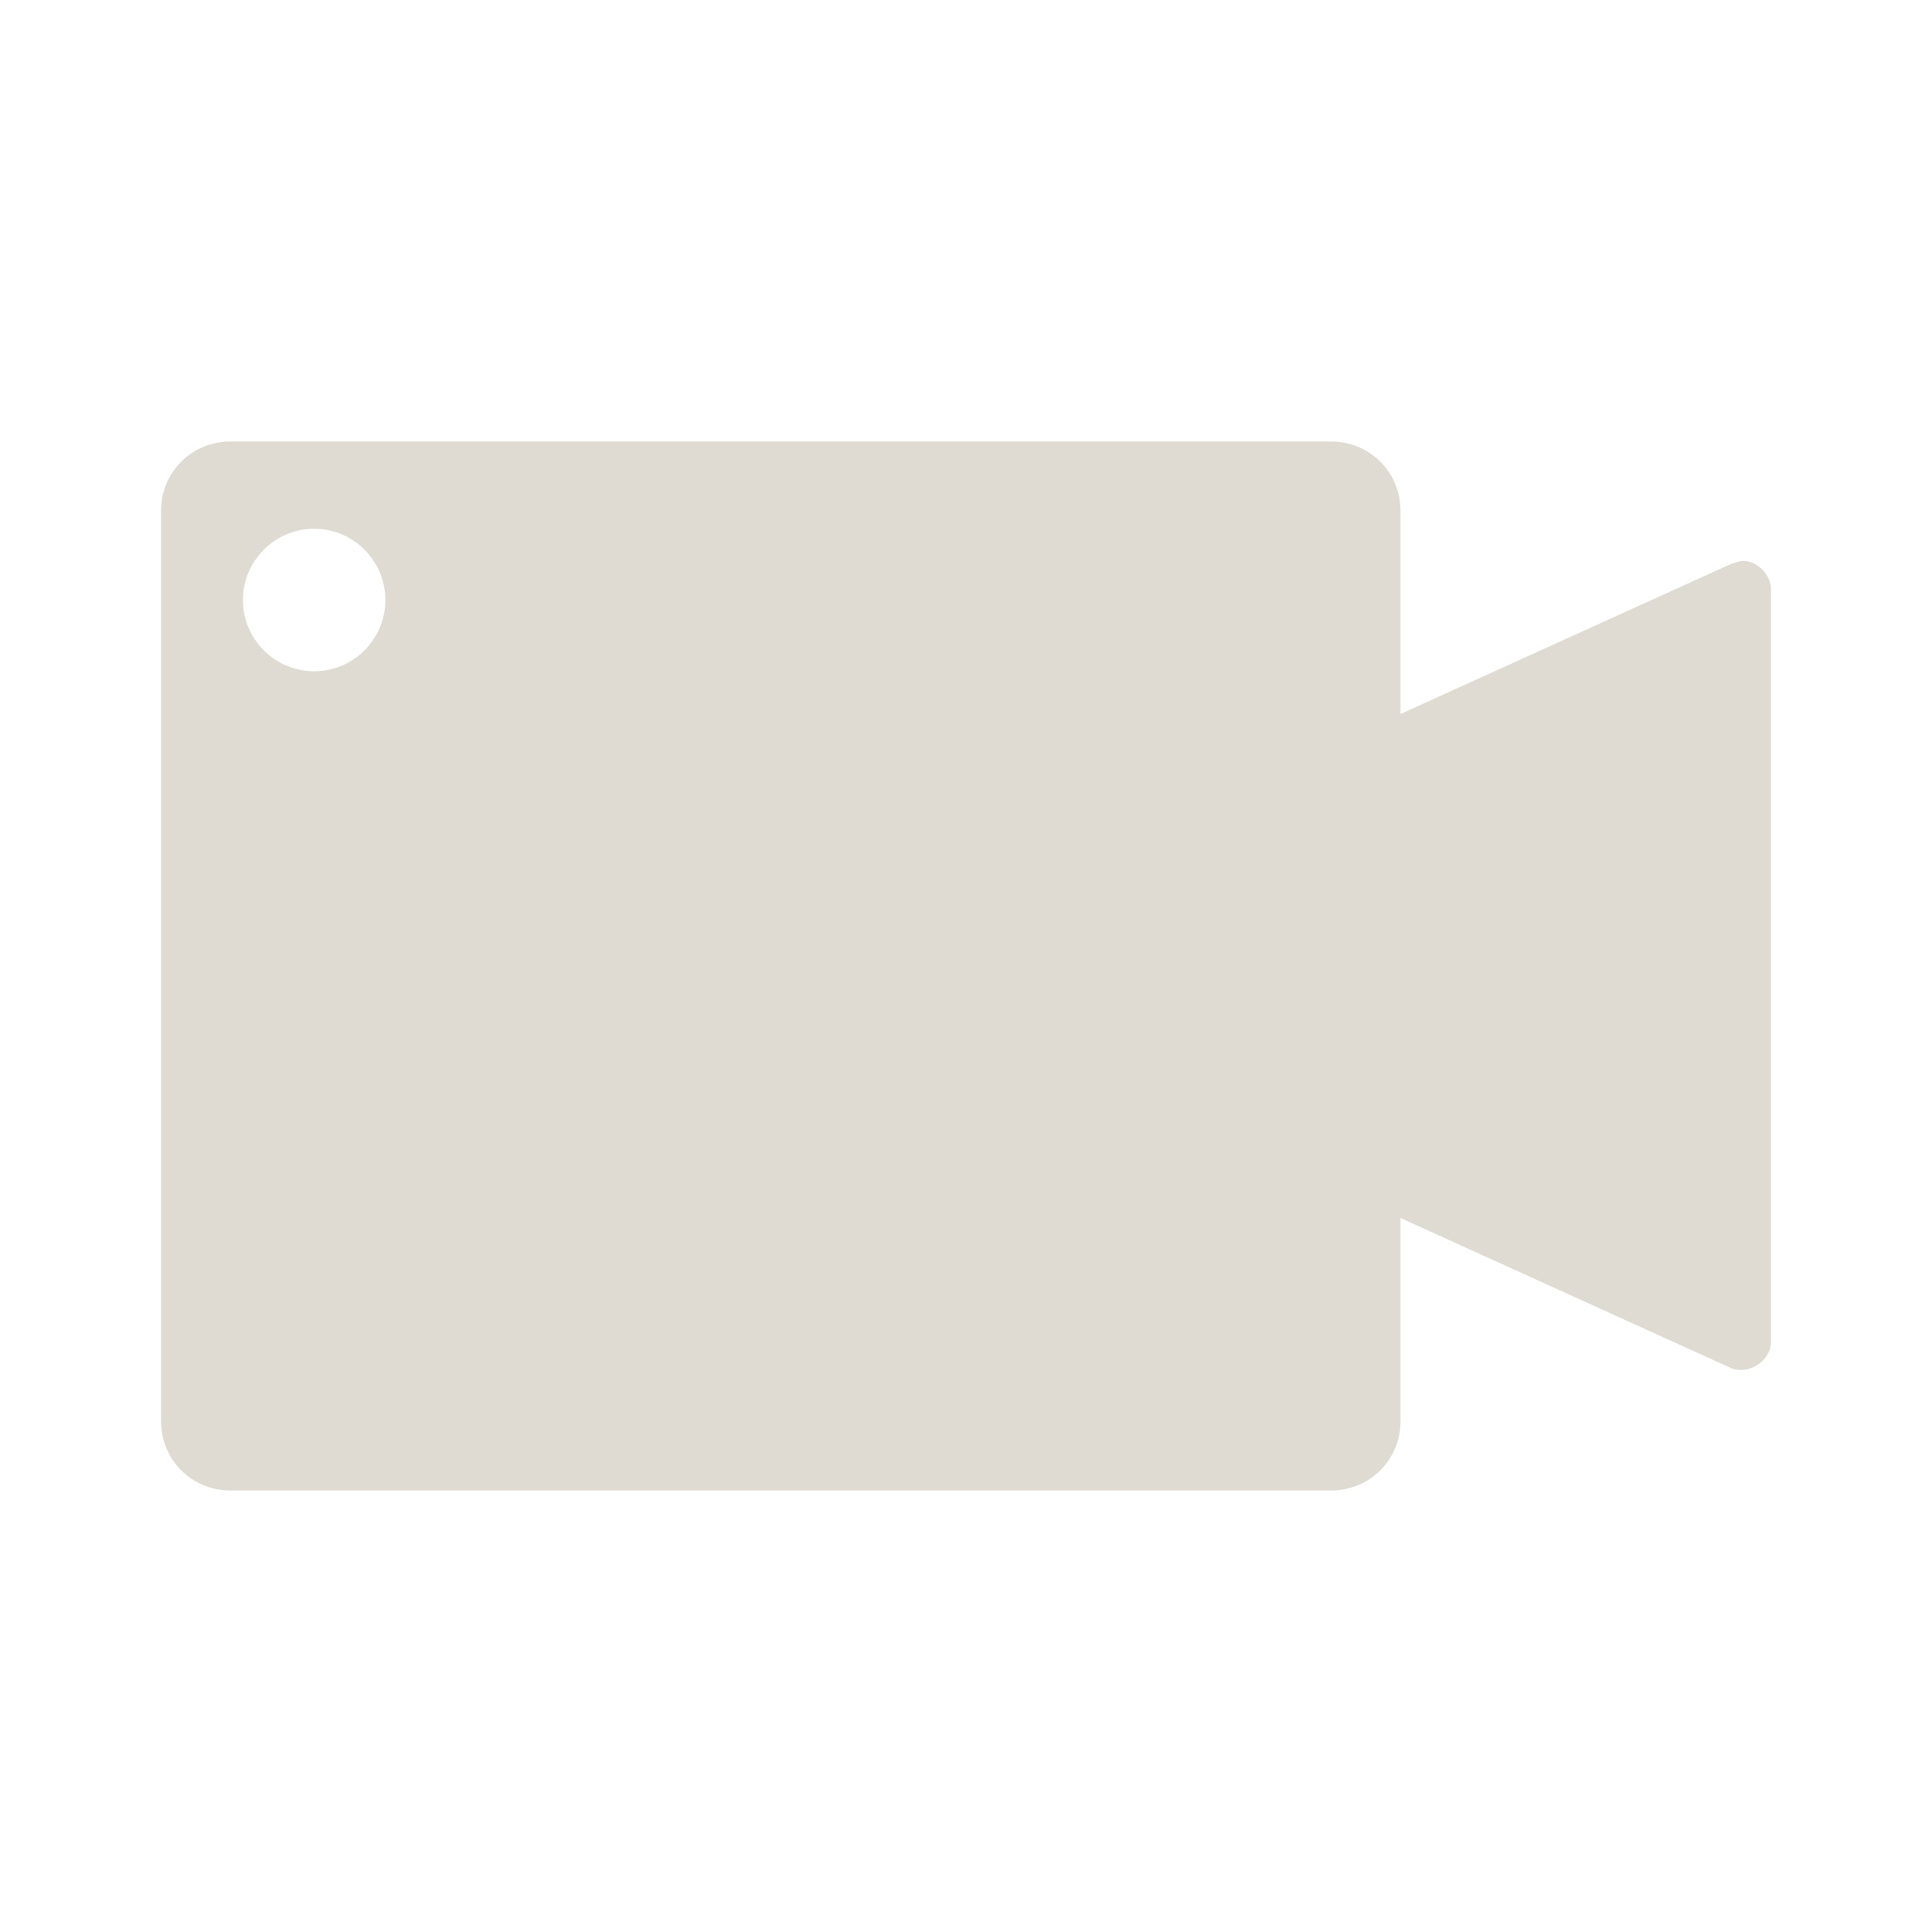
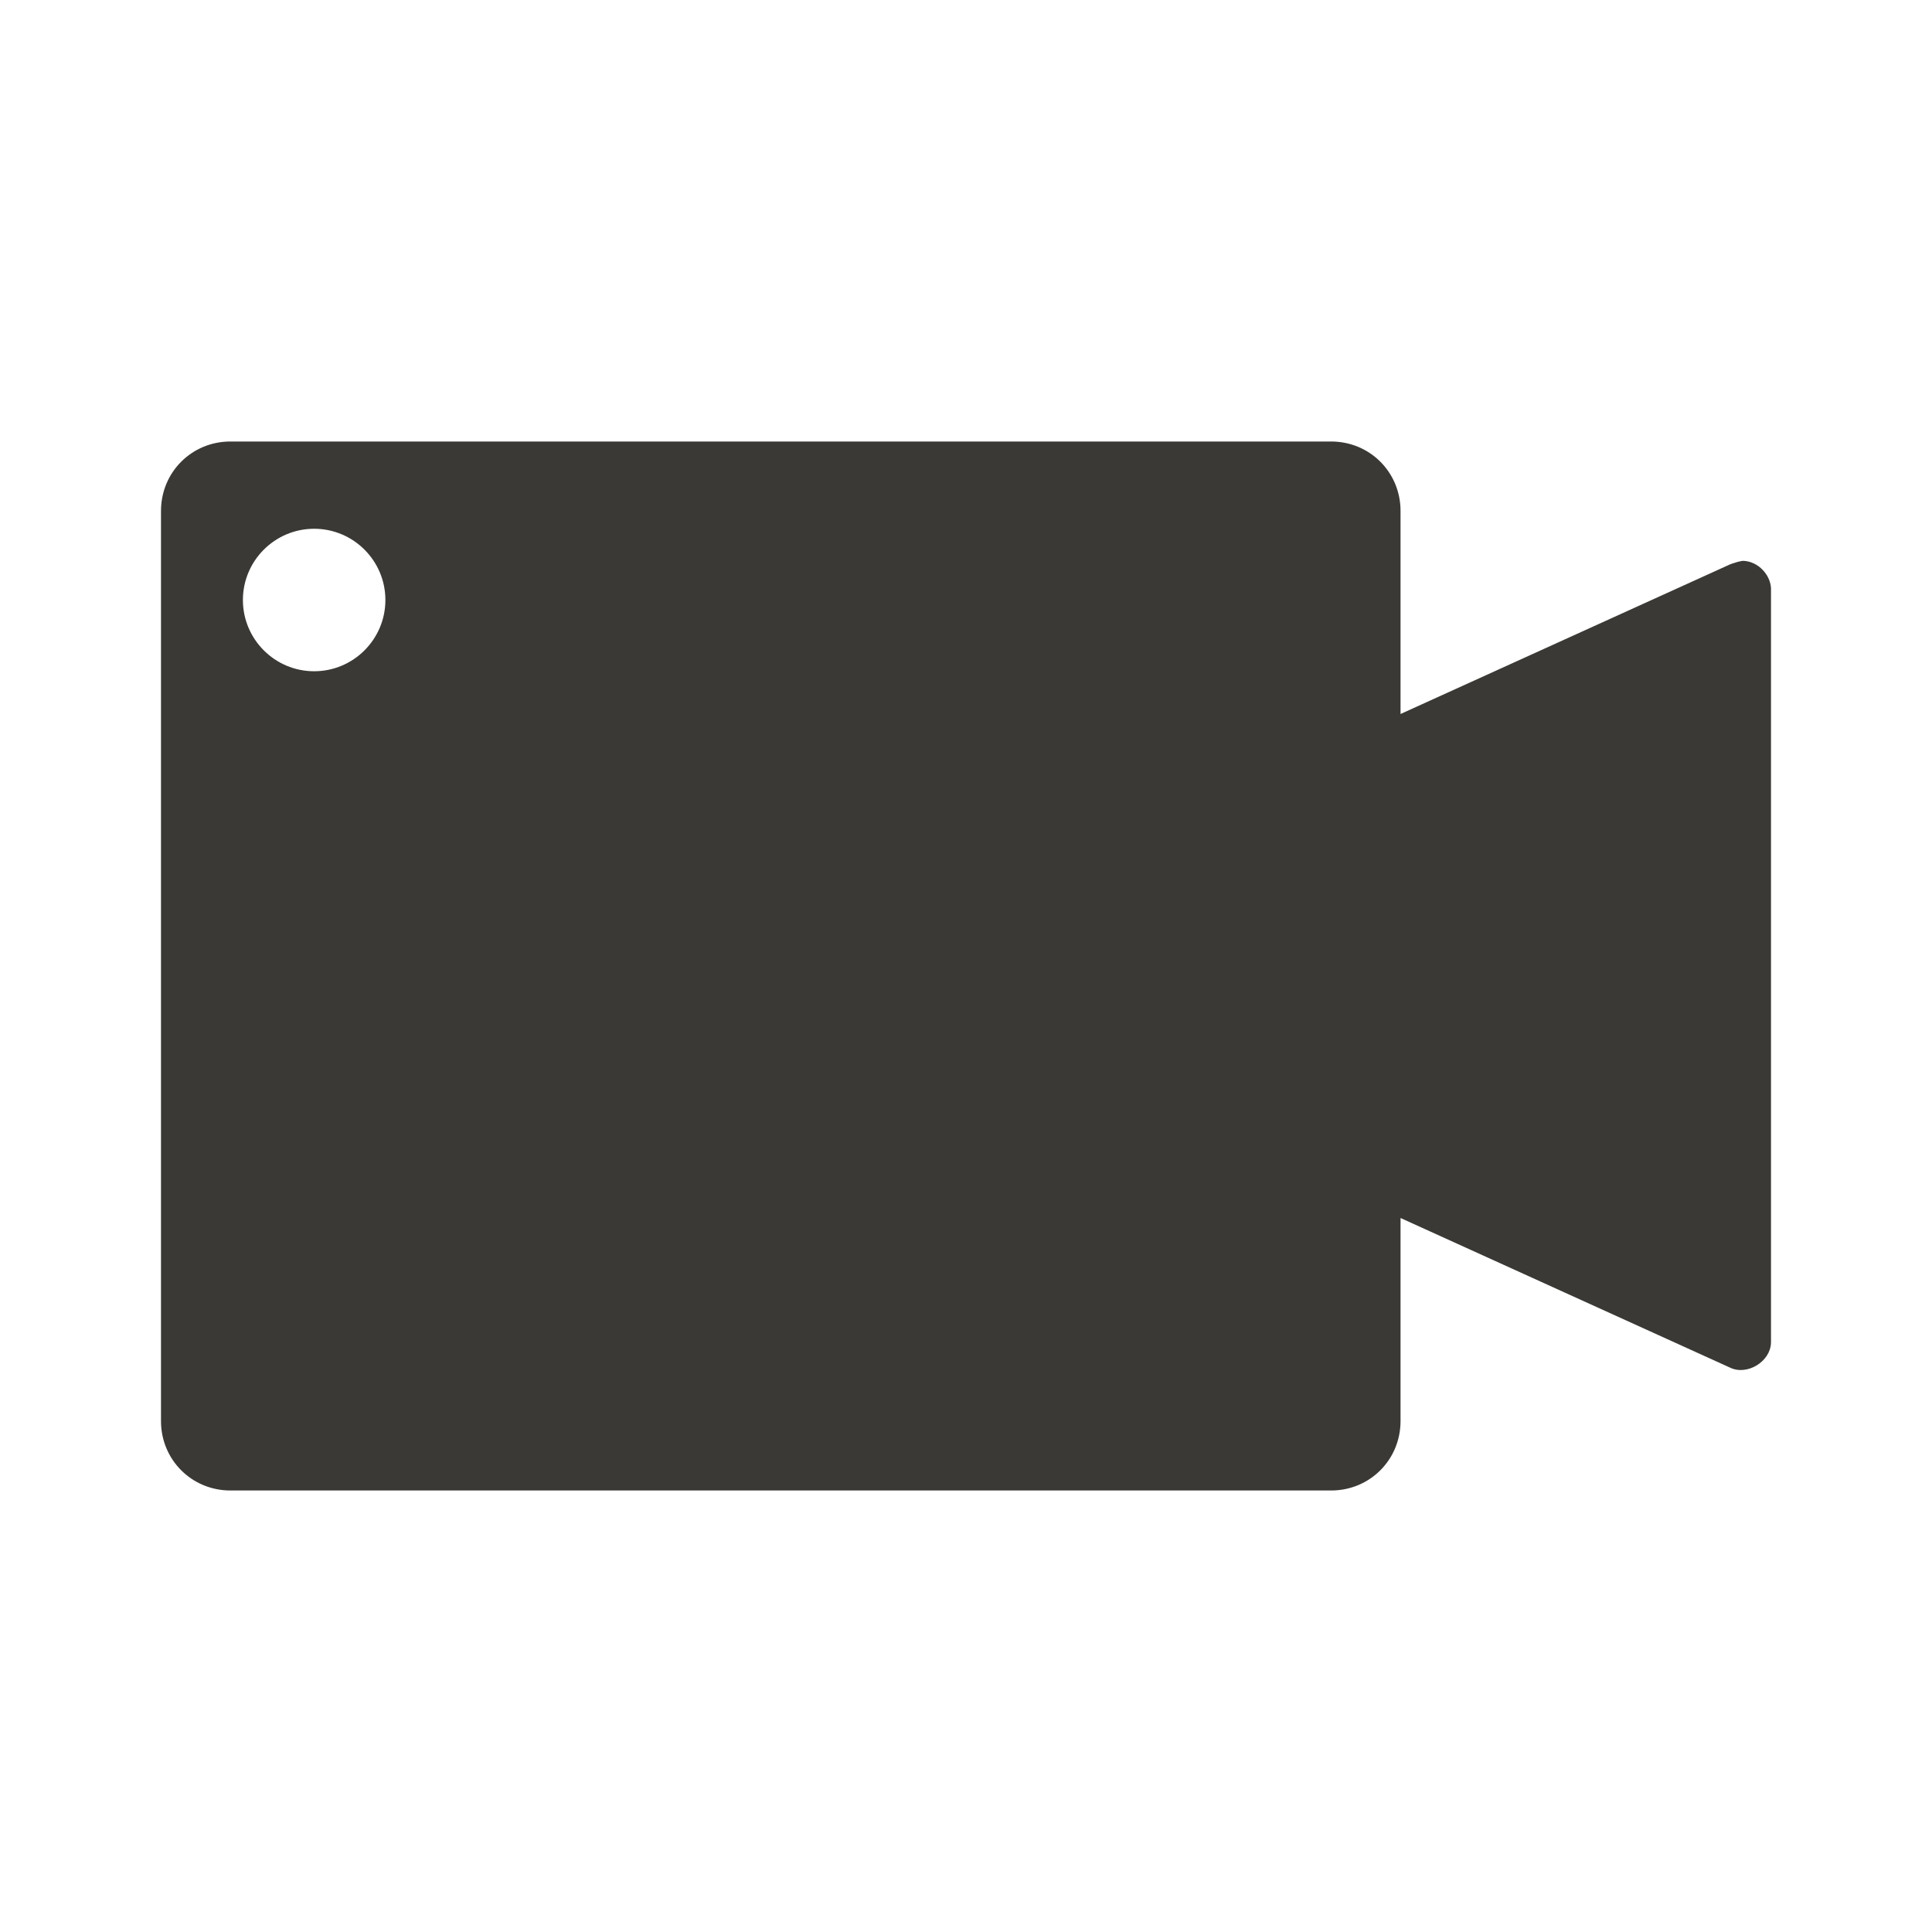
<svg xmlns="http://www.w3.org/2000/svg" width="48" height="48" id="svg27665" version="1.1">
  <defs id="defs27667" />
  <g id="layer1" transform="translate(3162.168,-1381.254)">
-     <path style="fill:#dfdbd2;fill-opacity:1;fill-rule:nonzero;stroke:none" d="m -3156.442,1392.223 c -0.963,0 -1.726,0.763 -1.726,1.726 l 0,22.61 c 0,0.963 0.763,1.726 1.726,1.726 l 27.344,0 c 0.963,0 1.726,-0.763 1.726,-1.726 l 0,-5.044 8.186,3.717 c 0.424,0.206 1.006,-0.148 1.018,-0.62 l 0,-18.672 c 0.024,-0.385 -0.322,-0.753 -0.708,-0.752 -0.061,0.014 -0.12,0.022 -0.177,0.044 -0.045,0.014 -0.091,0.026 -0.133,0.044 l -8.186,3.717 0,-5.044 c 0,-0.963 -0.763,-1.726 -1.726,-1.726 l -27.344,0 z m 2.079,2.168 c 0.976,0 1.77,0.794 1.77,1.77 0,0.976 -0.794,1.77 -1.77,1.77 -0.976,0 -1.77,-0.794 -1.77,-1.77 0,-0.976 0.794,-1.77 1.77,-1.77 z" id="path3219" />
+     <path style="fill:#3a3935;fill-opacity:1;fill-rule:nonzero;stroke:none" d="m -3156.442,1392.223 c -0.963,0 -1.726,0.763 -1.726,1.726 l 0,22.61 c 0,0.963 0.763,1.726 1.726,1.726 l 27.344,0 c 0.963,0 1.726,-0.763 1.726,-1.726 l 0,-5.044 8.186,3.717 c 0.424,0.206 1.006,-0.148 1.018,-0.62 l 0,-18.672 c 0.024,-0.385 -0.322,-0.753 -0.708,-0.752 -0.061,0.014 -0.12,0.022 -0.177,0.044 -0.045,0.014 -0.091,0.026 -0.133,0.044 l -8.186,3.717 0,-5.044 c 0,-0.963 -0.763,-1.726 -1.726,-1.726 l -27.344,0 z m 2.079,2.168 c 0.976,0 1.77,0.794 1.77,1.77 0,0.976 -0.794,1.77 -1.77,1.77 -0.976,0 -1.77,-0.794 -1.77,-1.77 0,-0.976 0.794,-1.77 1.77,-1.77 z" id="path3219" />
  </g>
</svg>
